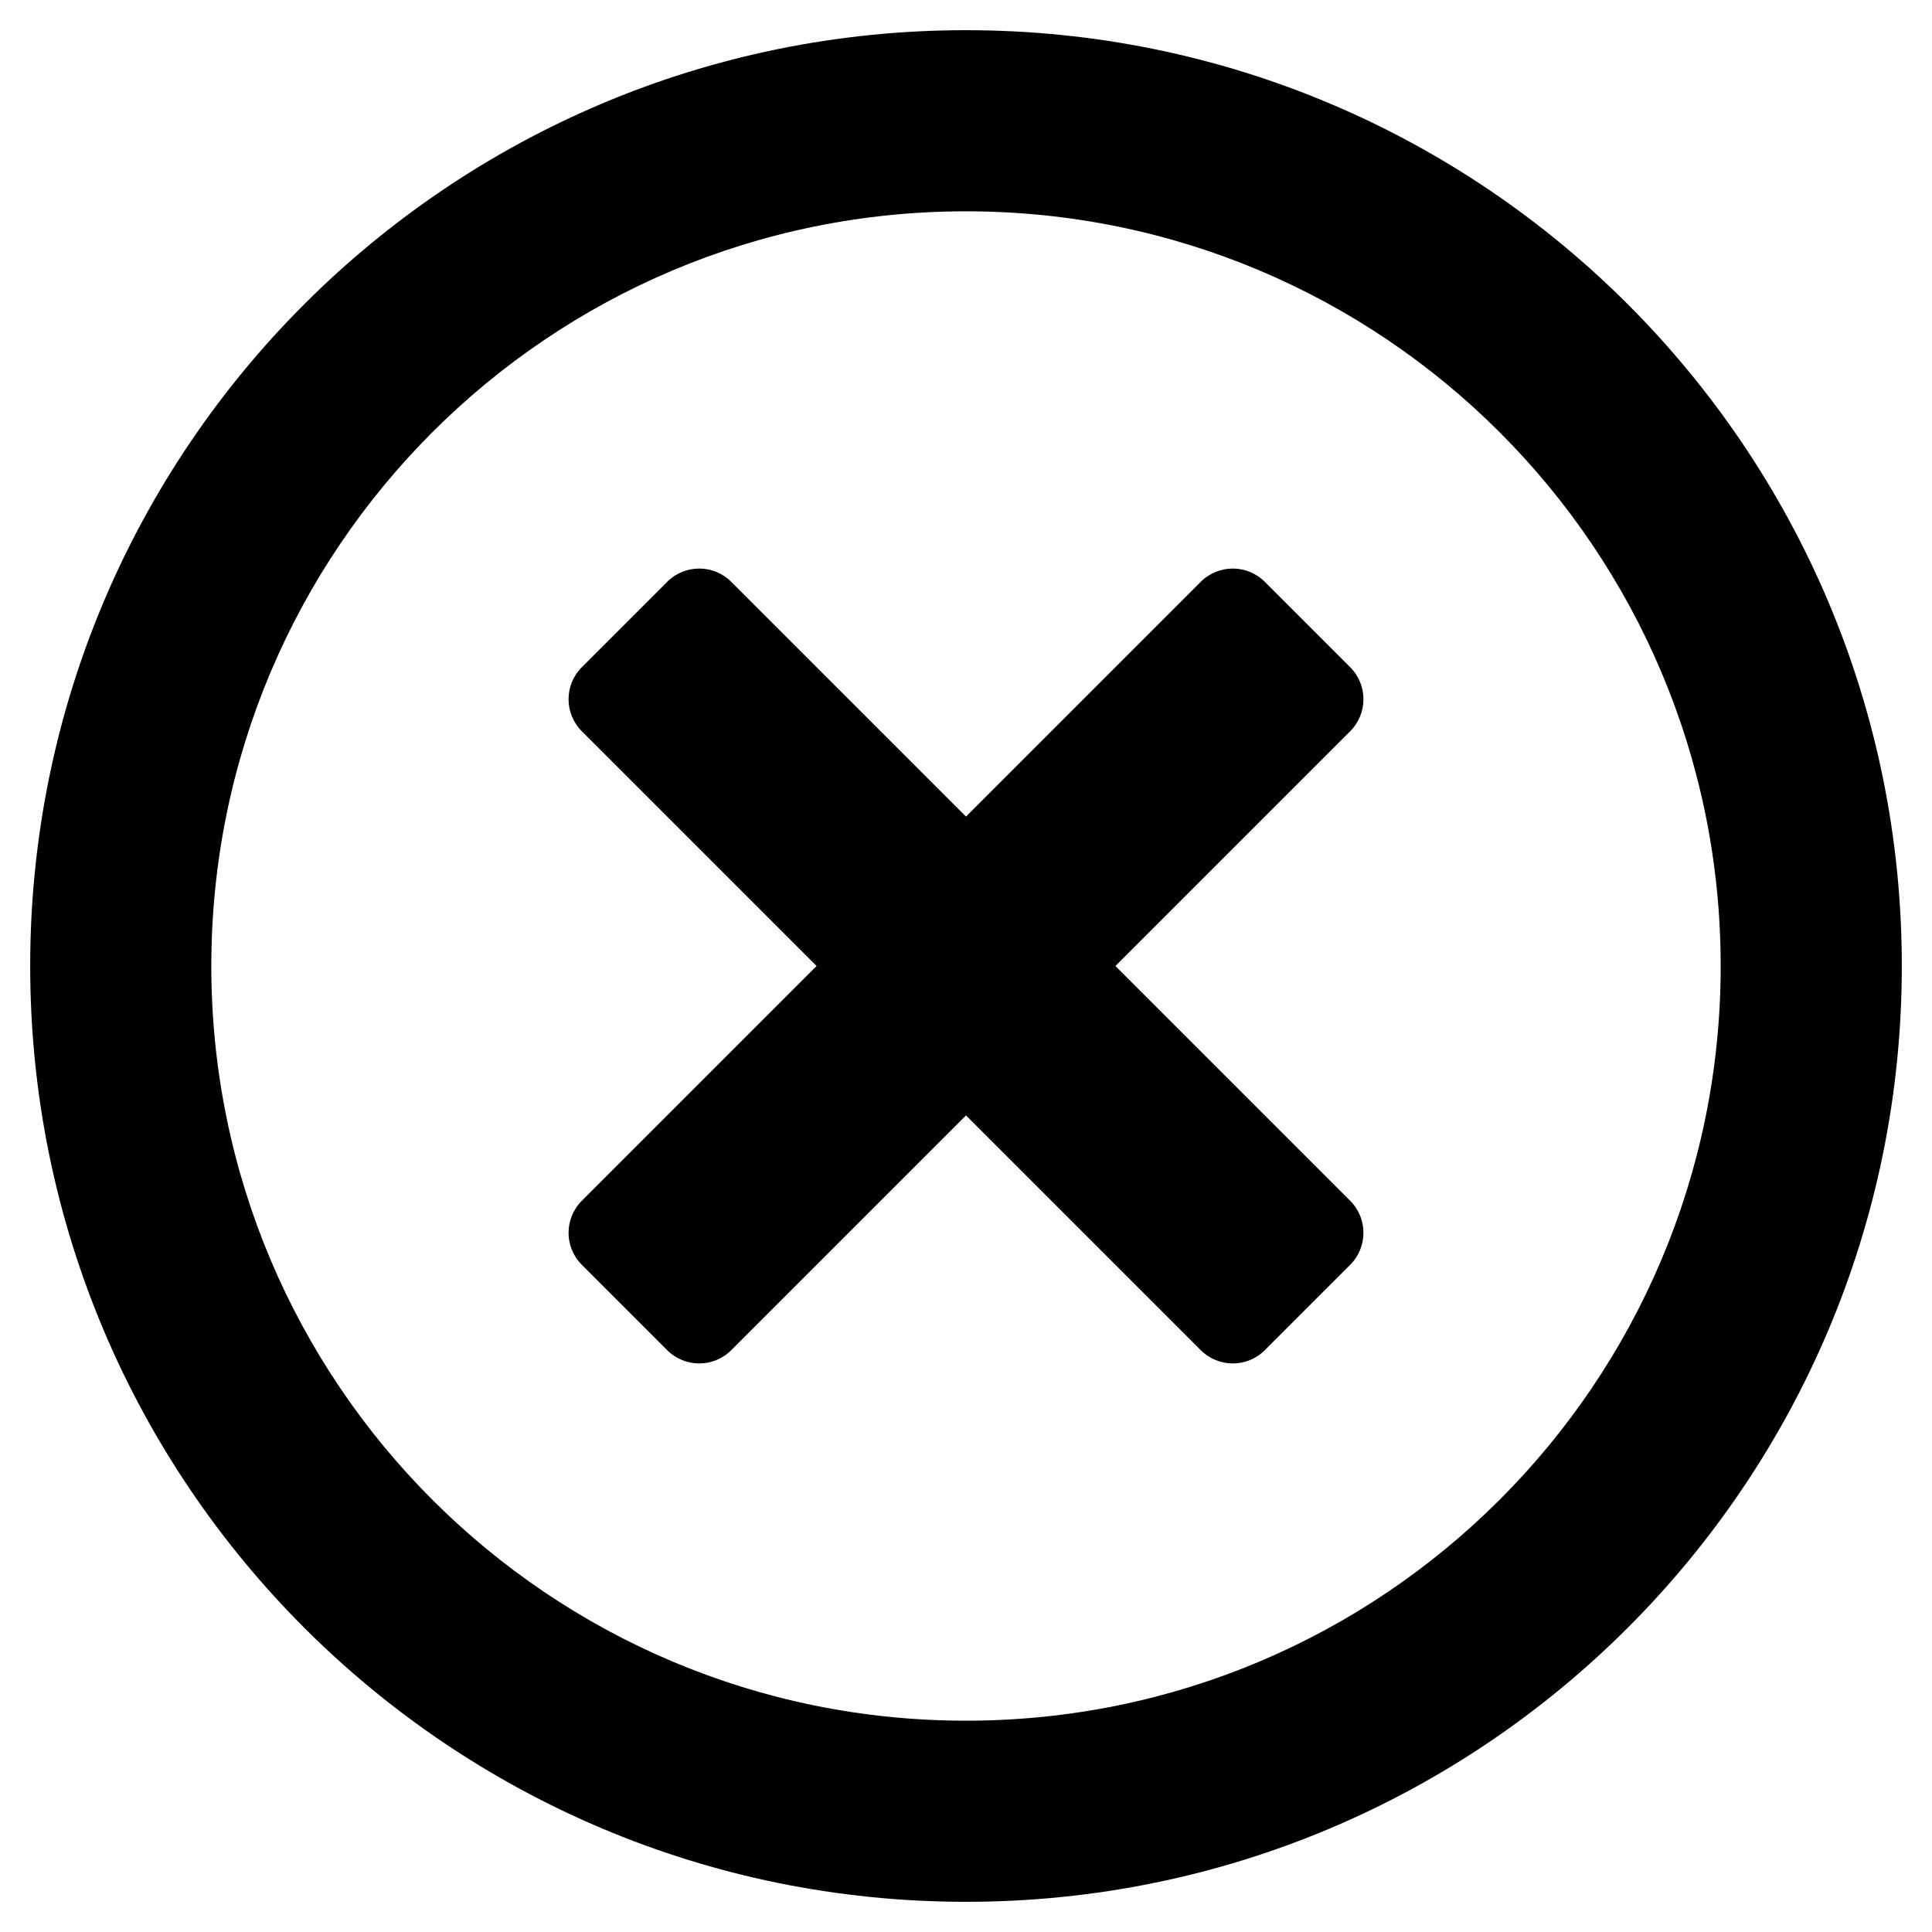
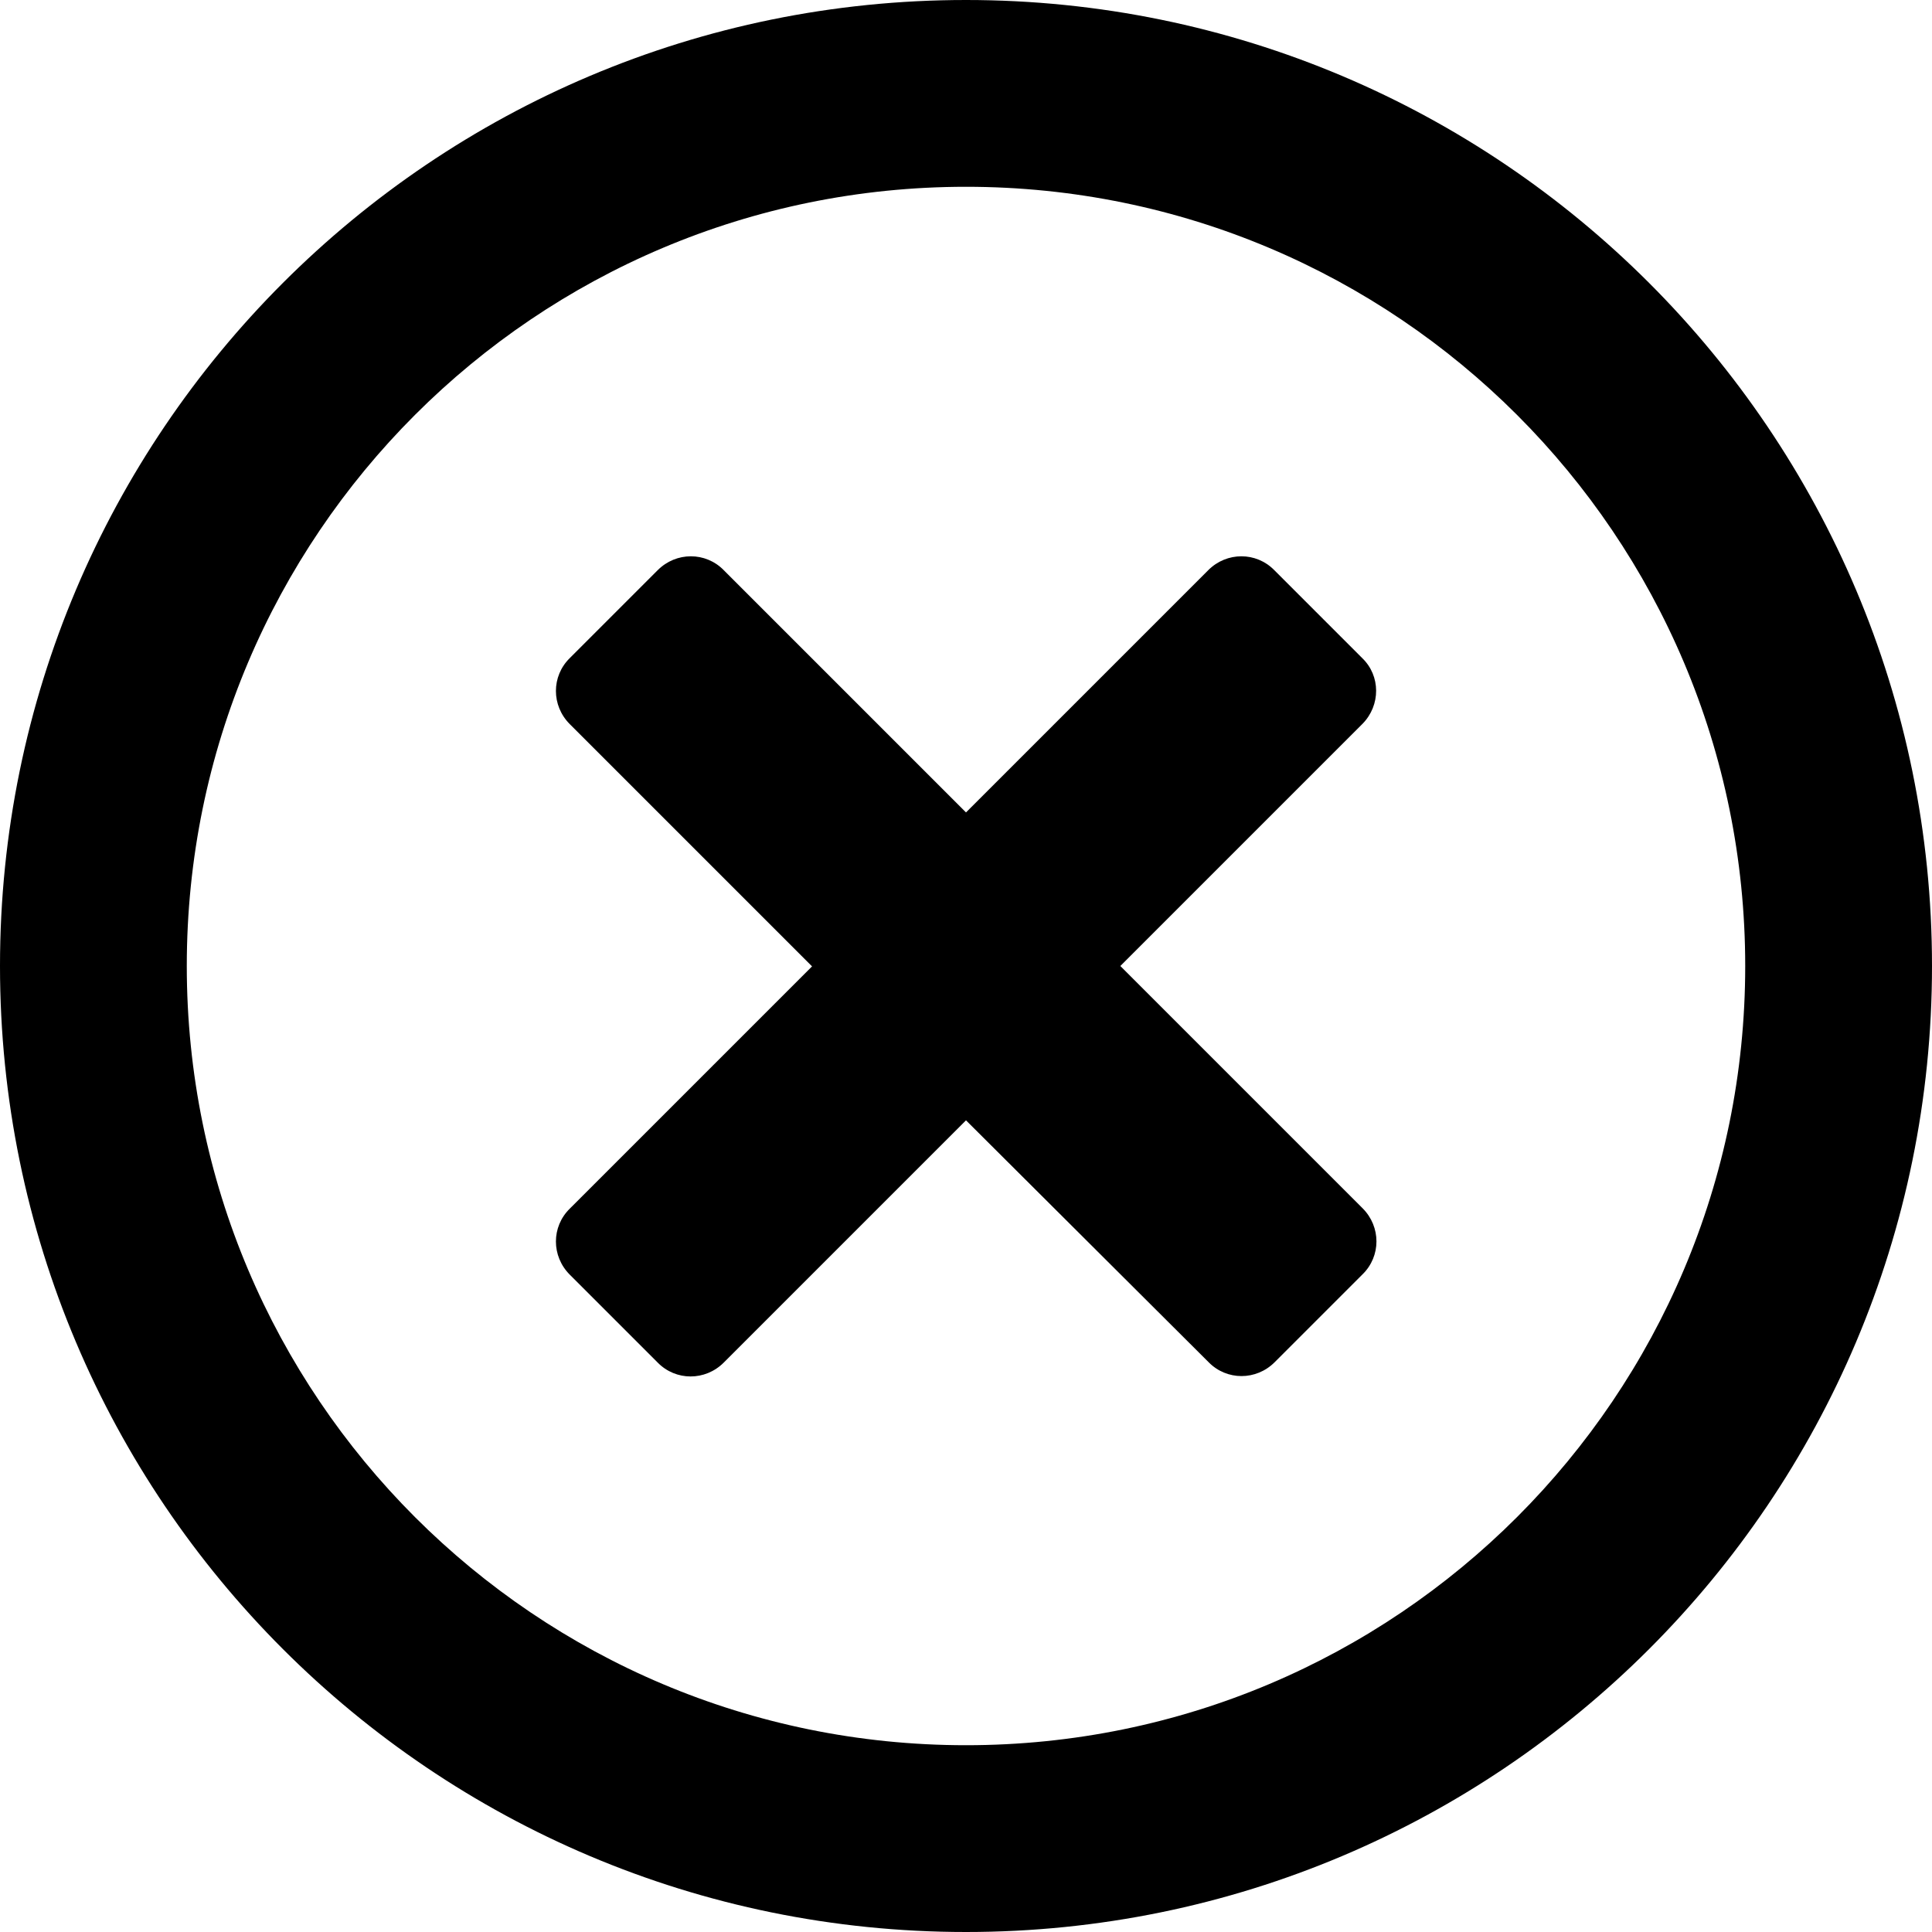
- <svg xmlns="http://www.w3.org/2000/svg" viewBox="0 0 512 512">
-   <path d="M256 8C119 8 8 119 8 256s111 248 248 248 248-111 248-248S393 8 256 8zm0 448c-110.5 0-200-89.5-200-200S145.5 56 256 56s200 89.5 200 200-89.5 200-200 200zm101.8-262.2L295.6 256l62.2 62.2c4.7 4.7 4.7 12.3 0 17l-22.6 22.6c-4.7 4.7-12.3 4.7-17 0L256 295.6l-62.2 62.2c-4.7 4.7-12.3 4.7-17 0l-22.6-22.6c-4.7-4.7-4.7-12.3 0-17l62.2-62.2-62.2-62.2c-4.7-4.7-4.7-12.3 0-17l22.6-22.6c4.7-4.7 12.3-4.7 17 0l62.2 62.2 62.2-62.2c4.7-4.7 12.3-4.7 17 0l22.6 22.6c4.7 4.7 4.7 12.3 0 17z" />
+ <svg xmlns="http://www.w3.org/2000/svg" version="1.1" id="Calque_1" x="0px" y="0px" viewBox="0 0 512 512" enable-background="new 0 0 512 512" xml:space="preserve">
+   <path d="M256,0C114.6,0,0,114.6,0,256s114.6,256,256,256s256-114.6,256-256S397.4,0,256,0z M256,462.5  c-114.1,0-206.5-92.4-206.5-206.5S141.9,49.5,256,49.5S462.5,141.9,462.5,256S370.1,462.5,256,462.5z M361.1,191.8L296.9,256  l64.2,64.2c4.9,4.9,4.9,12.7,0,17.5l-23.3,23.3c-4.9,4.9-12.7,4.9-17.5,0L256,296.9l-64.2,64.2c-4.9,4.9-12.7,4.9-17.5,0l-23.3-23.3  c-4.9-4.9-4.9-12.7,0-17.5l64.2-64.2l-64.2-64.2c-4.9-4.9-4.9-12.7,0-17.5l23.3-23.3c4.9-4.9,12.7-4.9,17.5,0l64.2,64.2l64.2-64.2  c4.9-4.9,12.7-4.9,17.5,0l23.3,23.3C365.9,179.1,365.9,186.9,361.1,191.8L361.1,191.8z" />
</svg>
